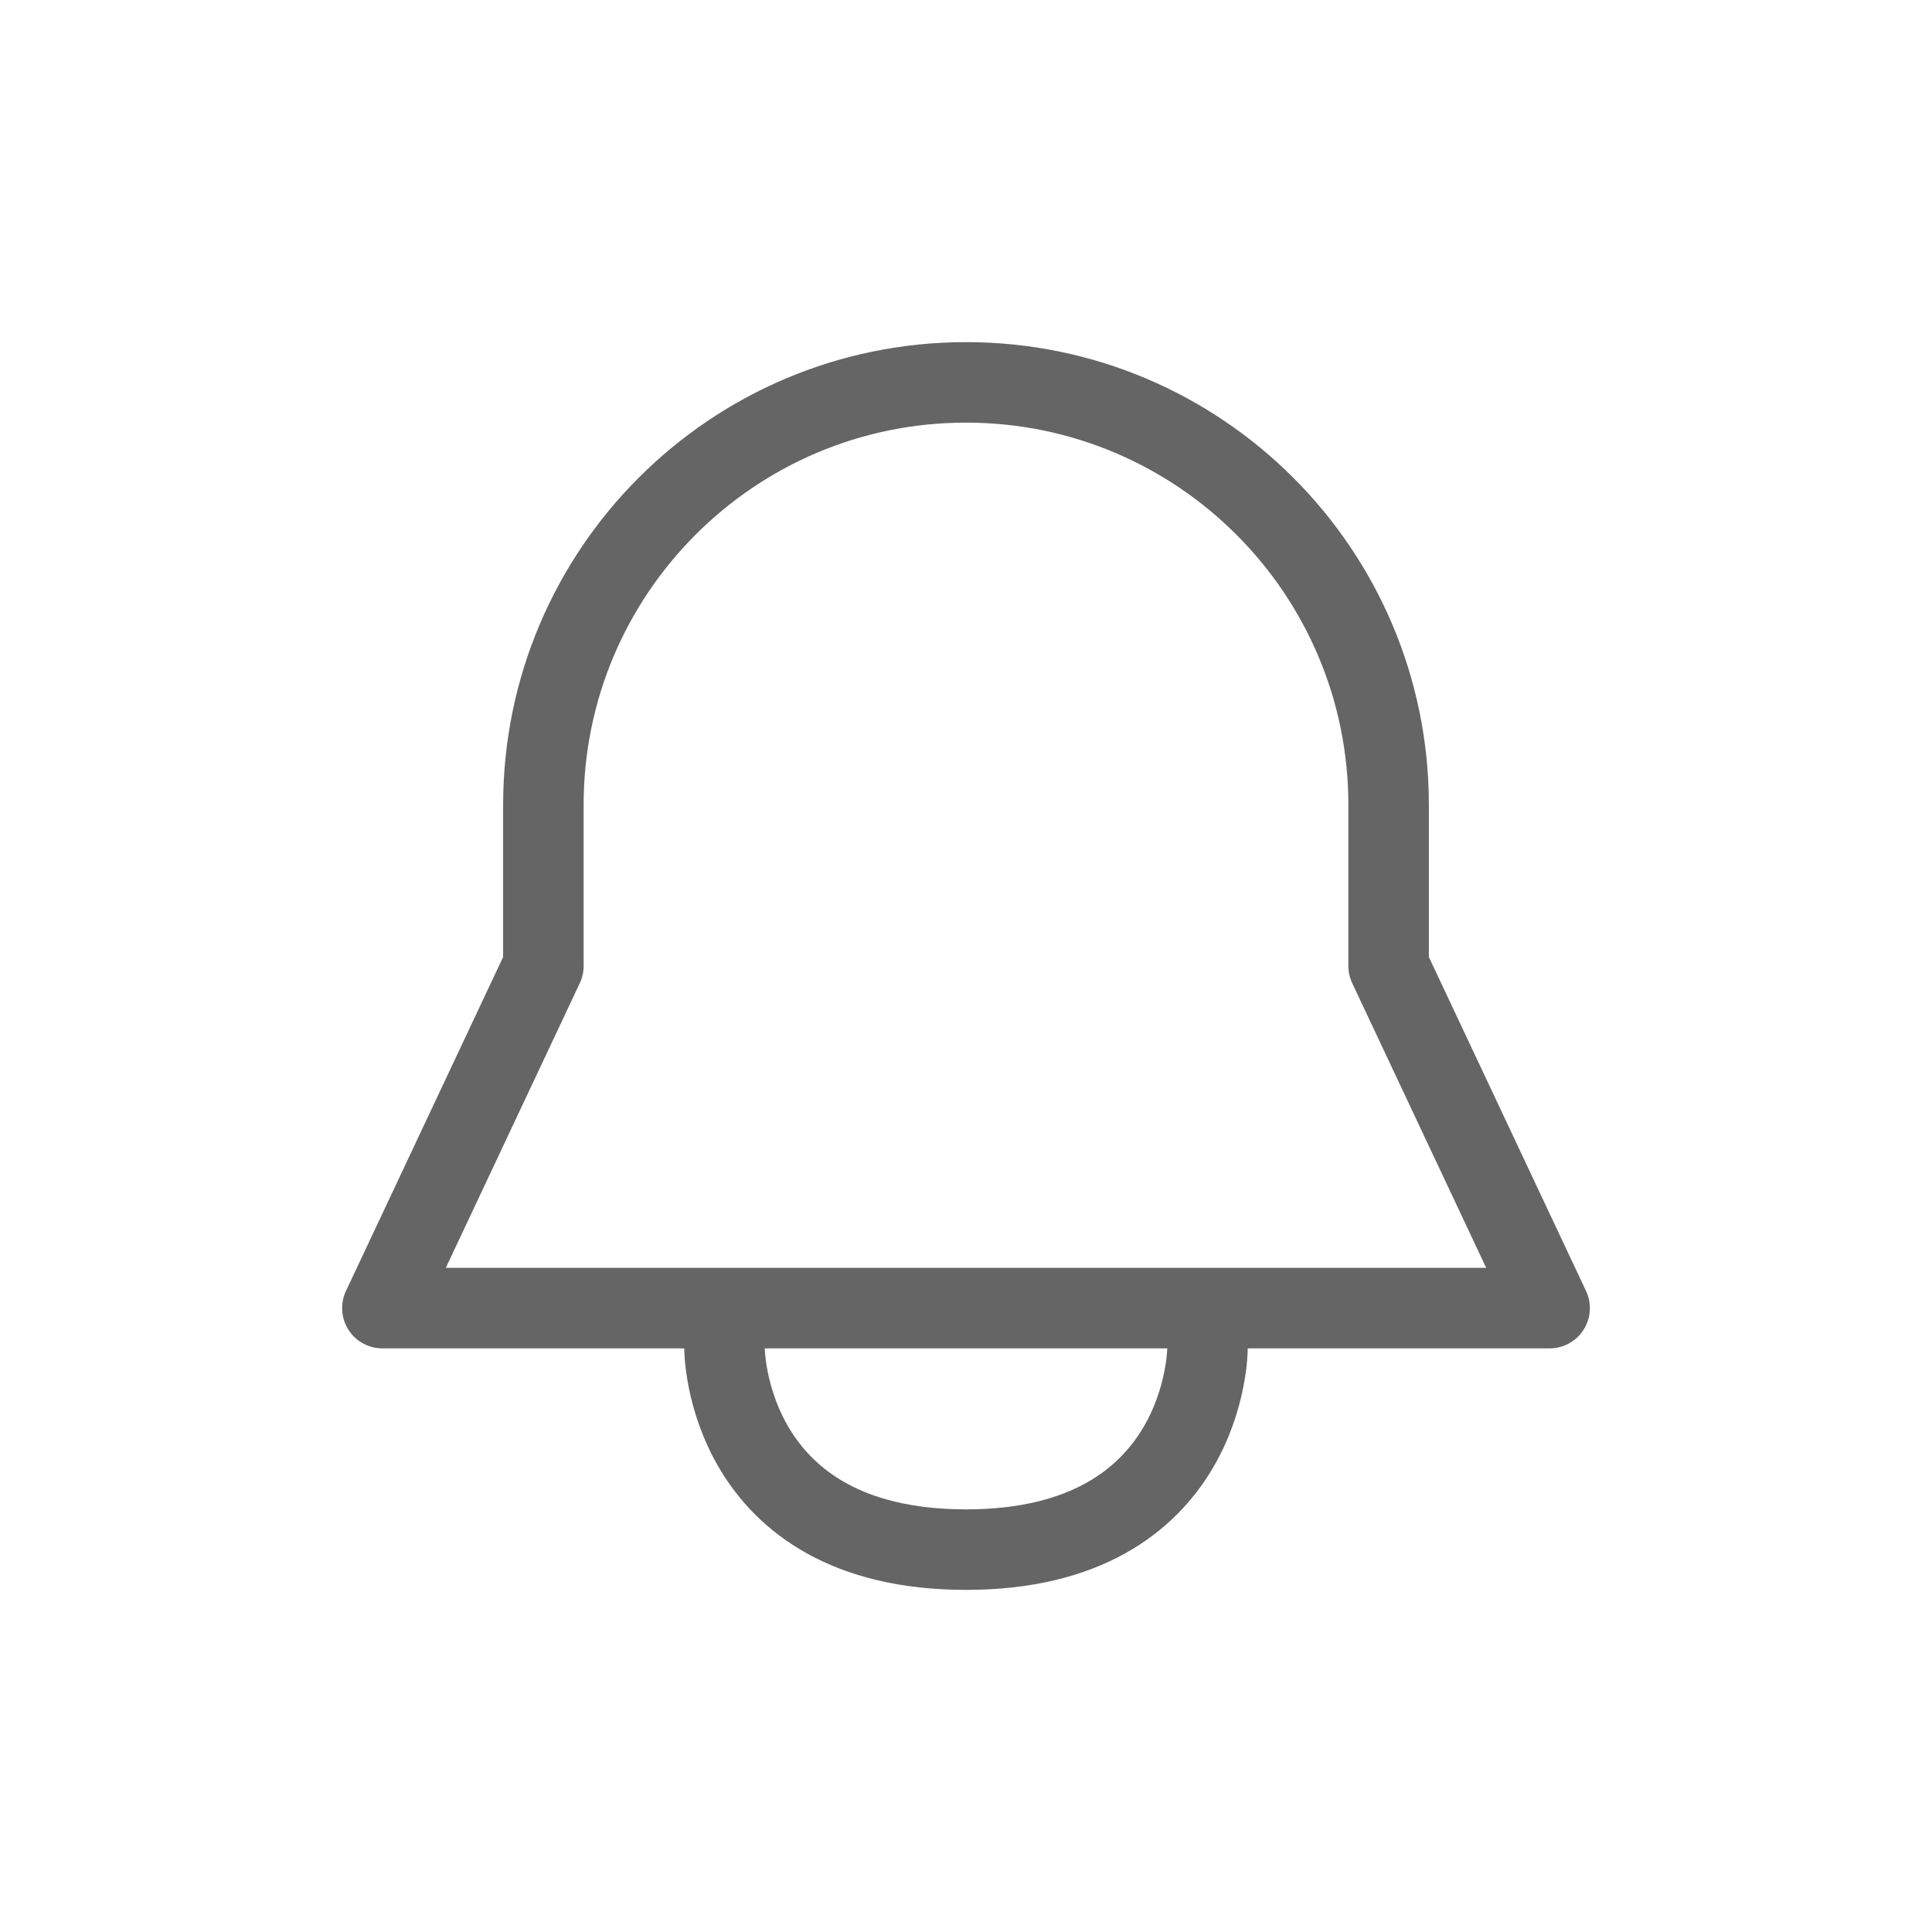
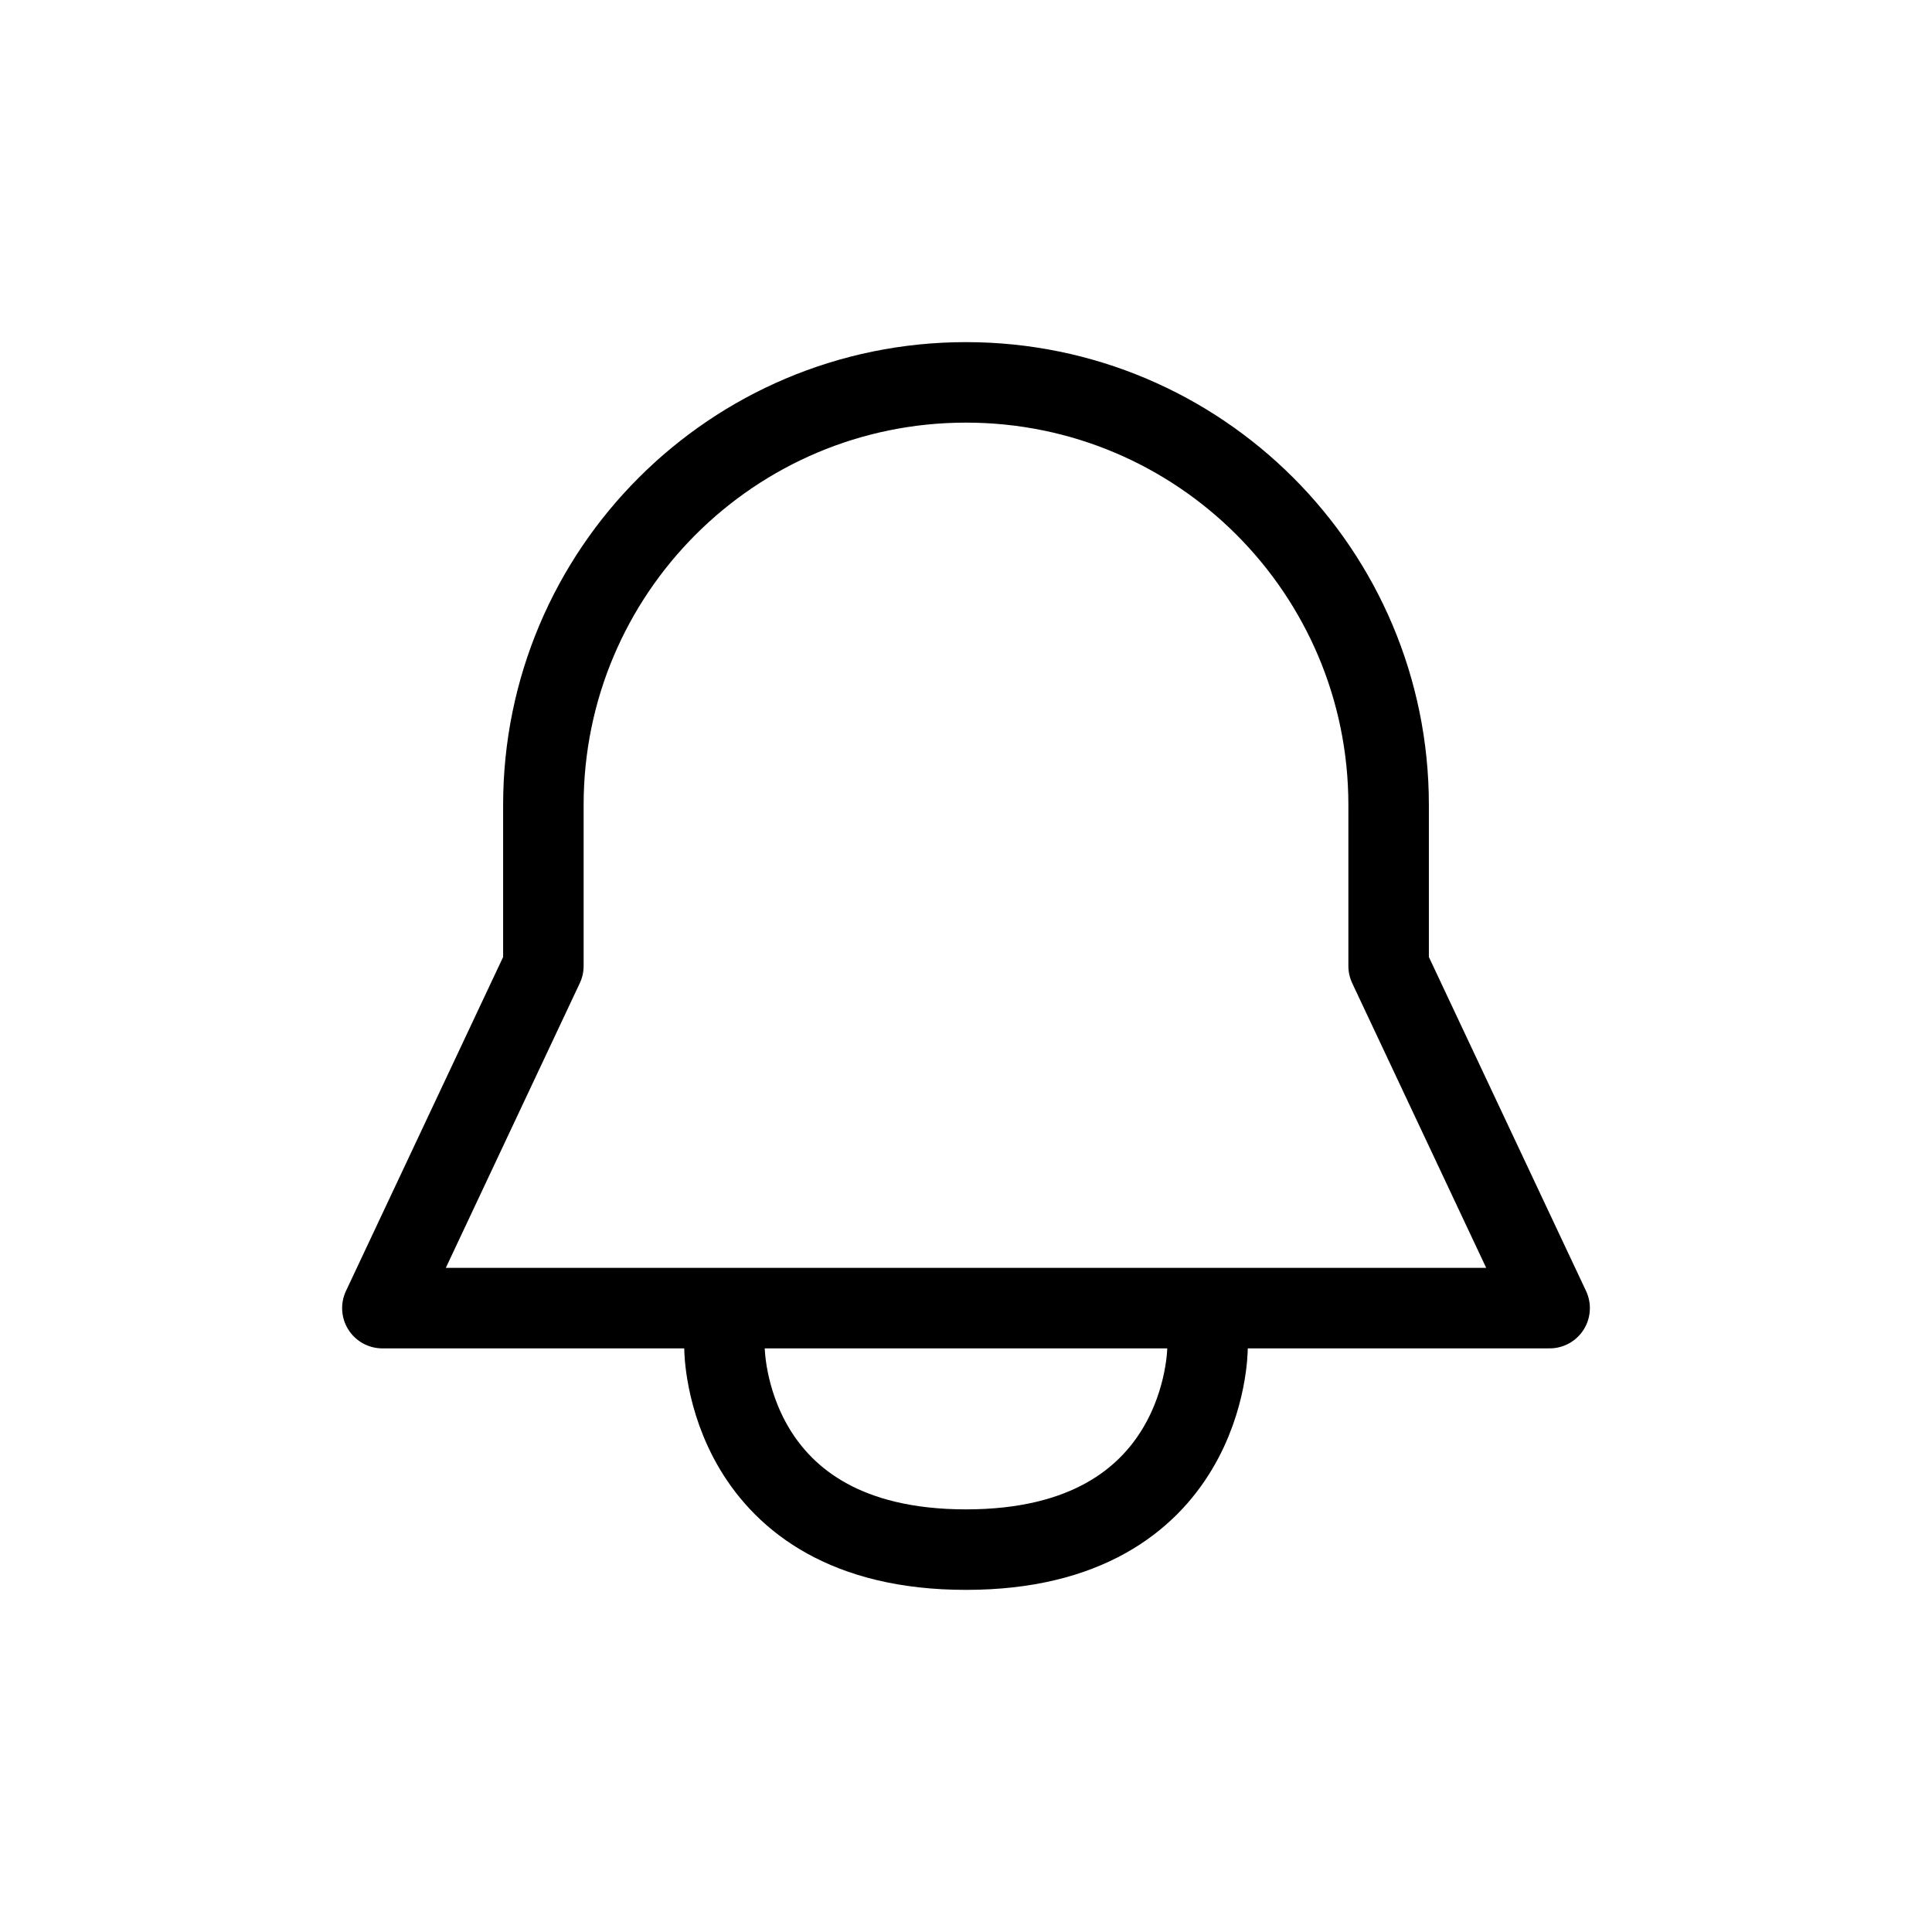
<svg xmlns="http://www.w3.org/2000/svg" width="24" height="24" viewBox="0 0 24 24" fill="none">
-   <path d="M17.25 12V10C17.25 7.101 14.899 4.75 12 4.75C9.101 4.75 6.75 7.101 6.75 10V12L4.75 16.25H19.25L17.25 12Z" stroke="#656565" stroke-linecap="round" stroke-linejoin="round" />
-   <path d="M9 16.75C9 16.75 9 19.25 12 19.25C15 19.25 15 16.75 15 16.75" stroke="#656565" stroke-linecap="round" stroke-linejoin="round" />
+   <path d="M17.25 12V10C17.25 7.101 14.899 4.75 12 4.75C9.101 4.75 6.75 7.101 6.75 10V12L4.75 16.25H19.25L17.25 12Z" stroke="currentColor" stroke-linecap="round" stroke-linejoin="round" />
+   <path d="M9 16.75C9 16.75 9 19.25 12 19.25C15 19.25 15 16.75 15 16.75" stroke="currentColor" stroke-linecap="round" stroke-linejoin="round" />
</svg>
